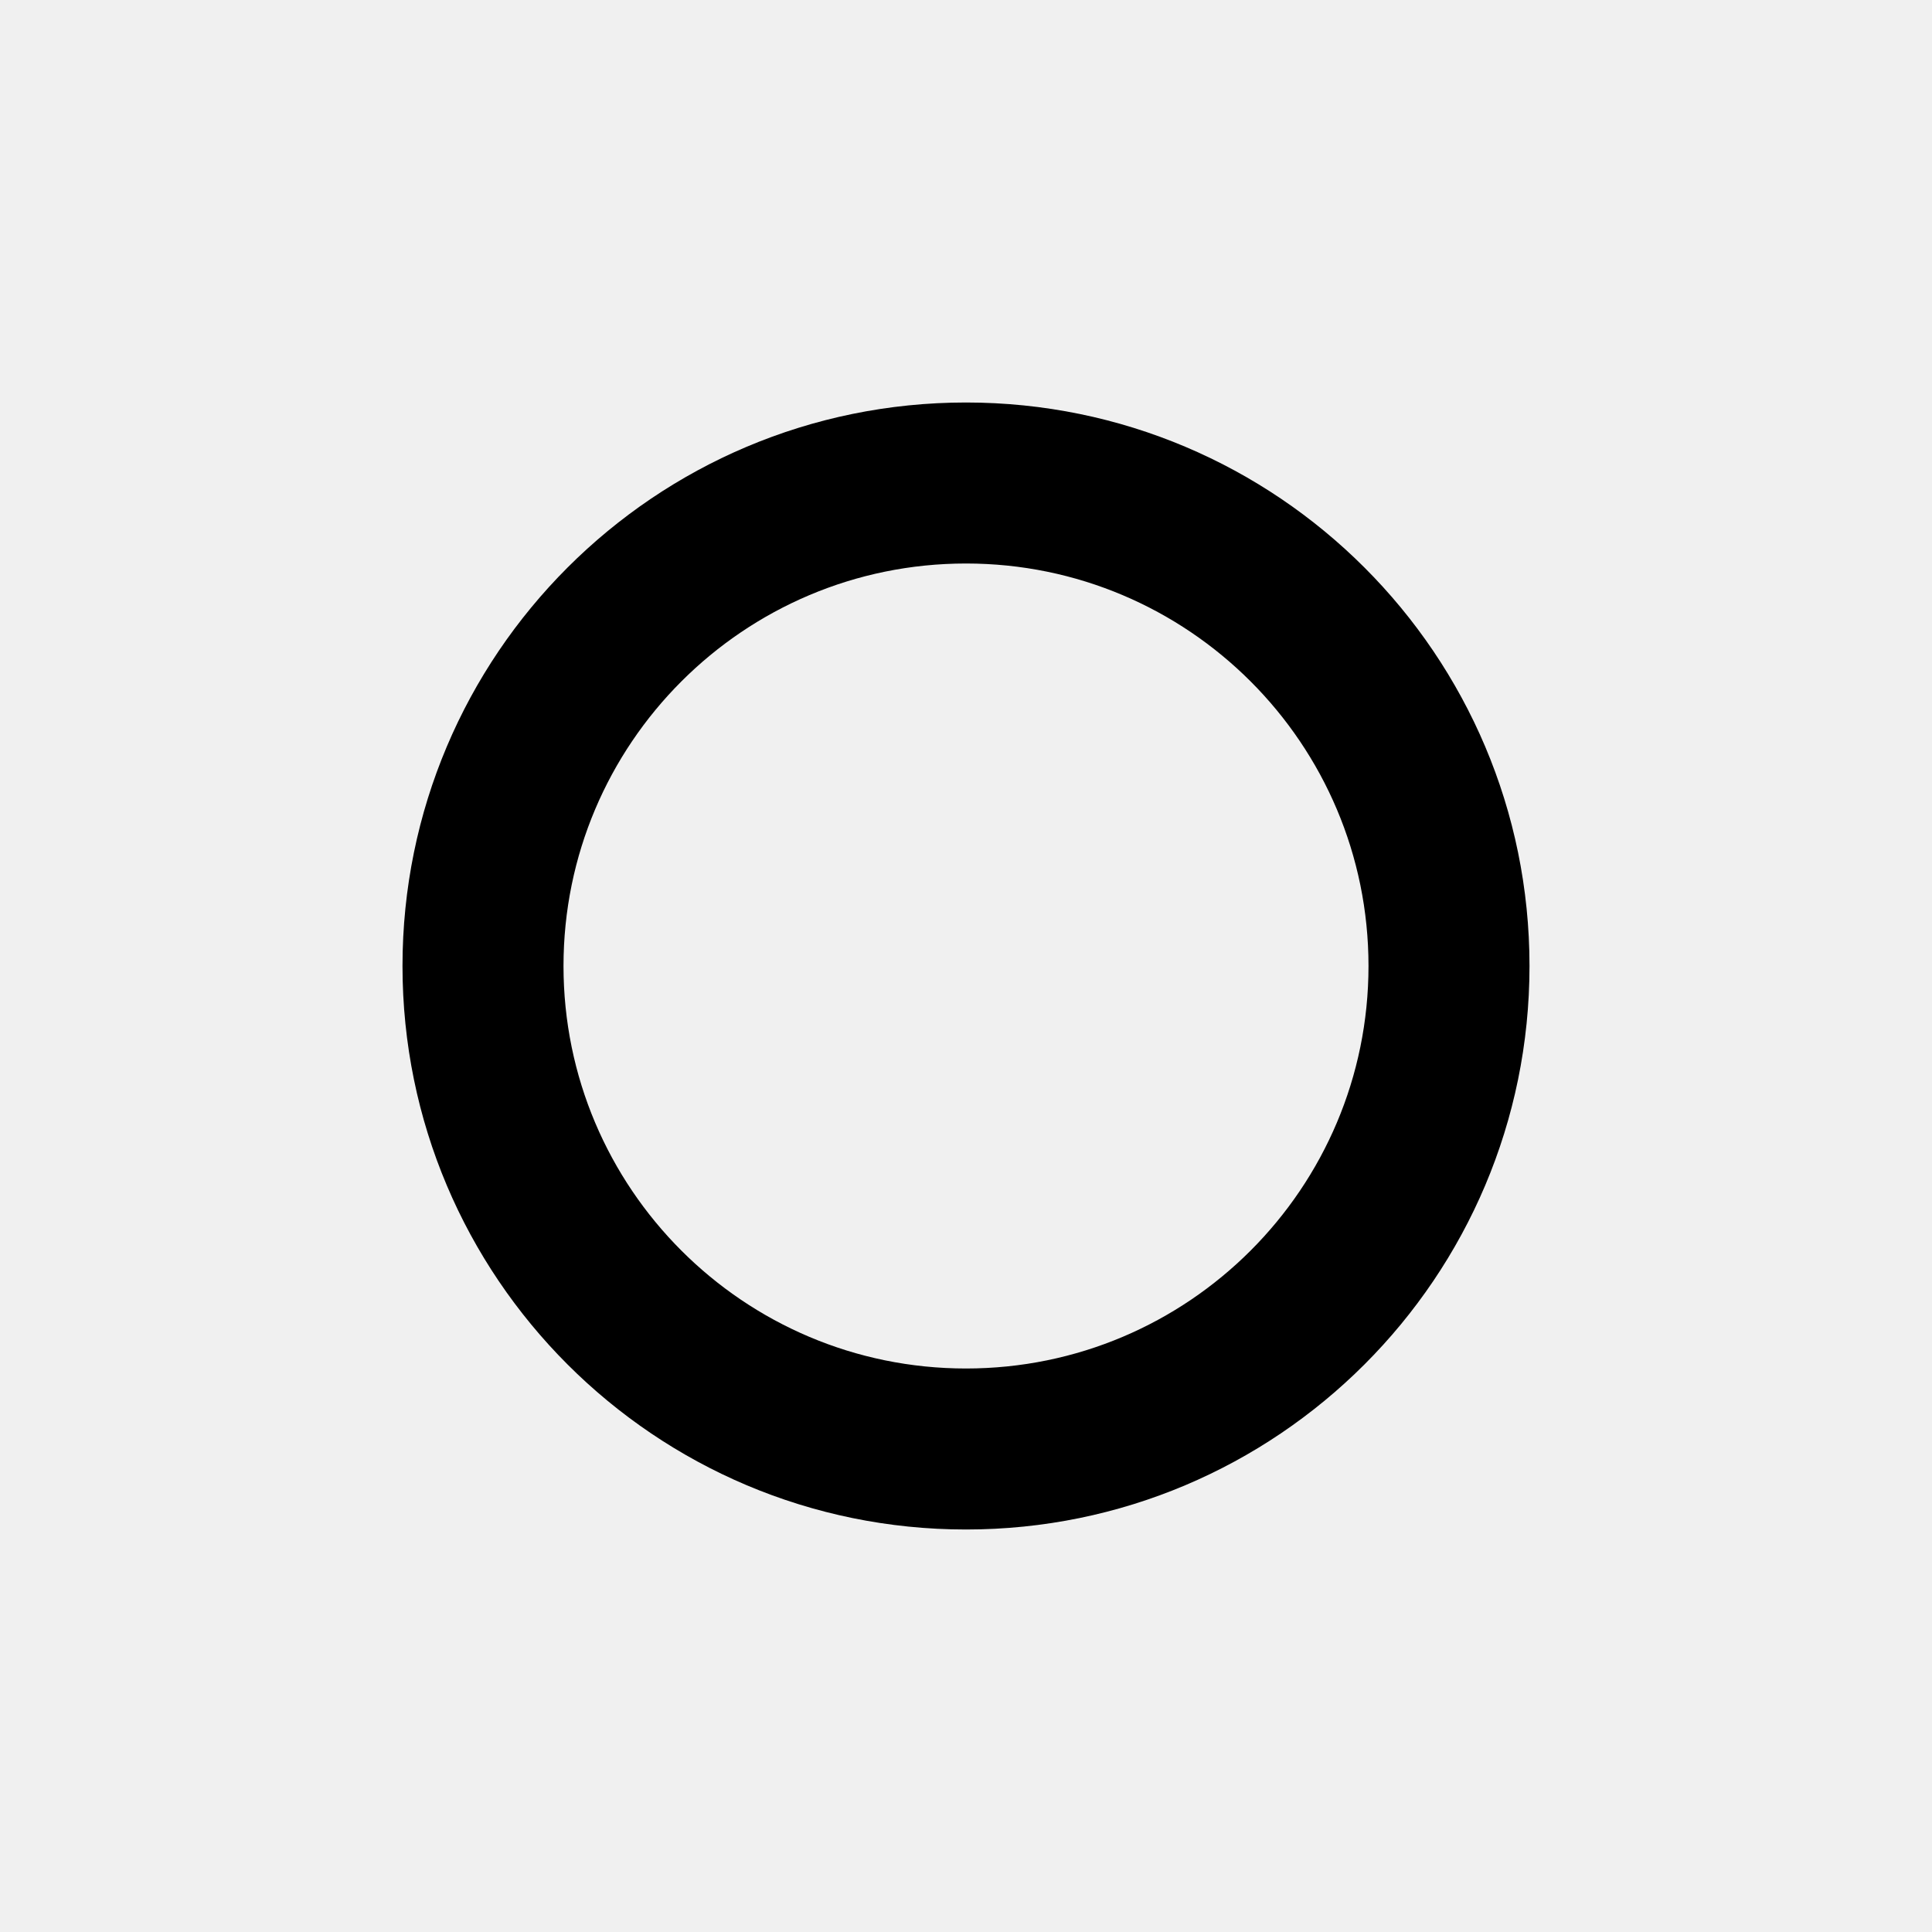
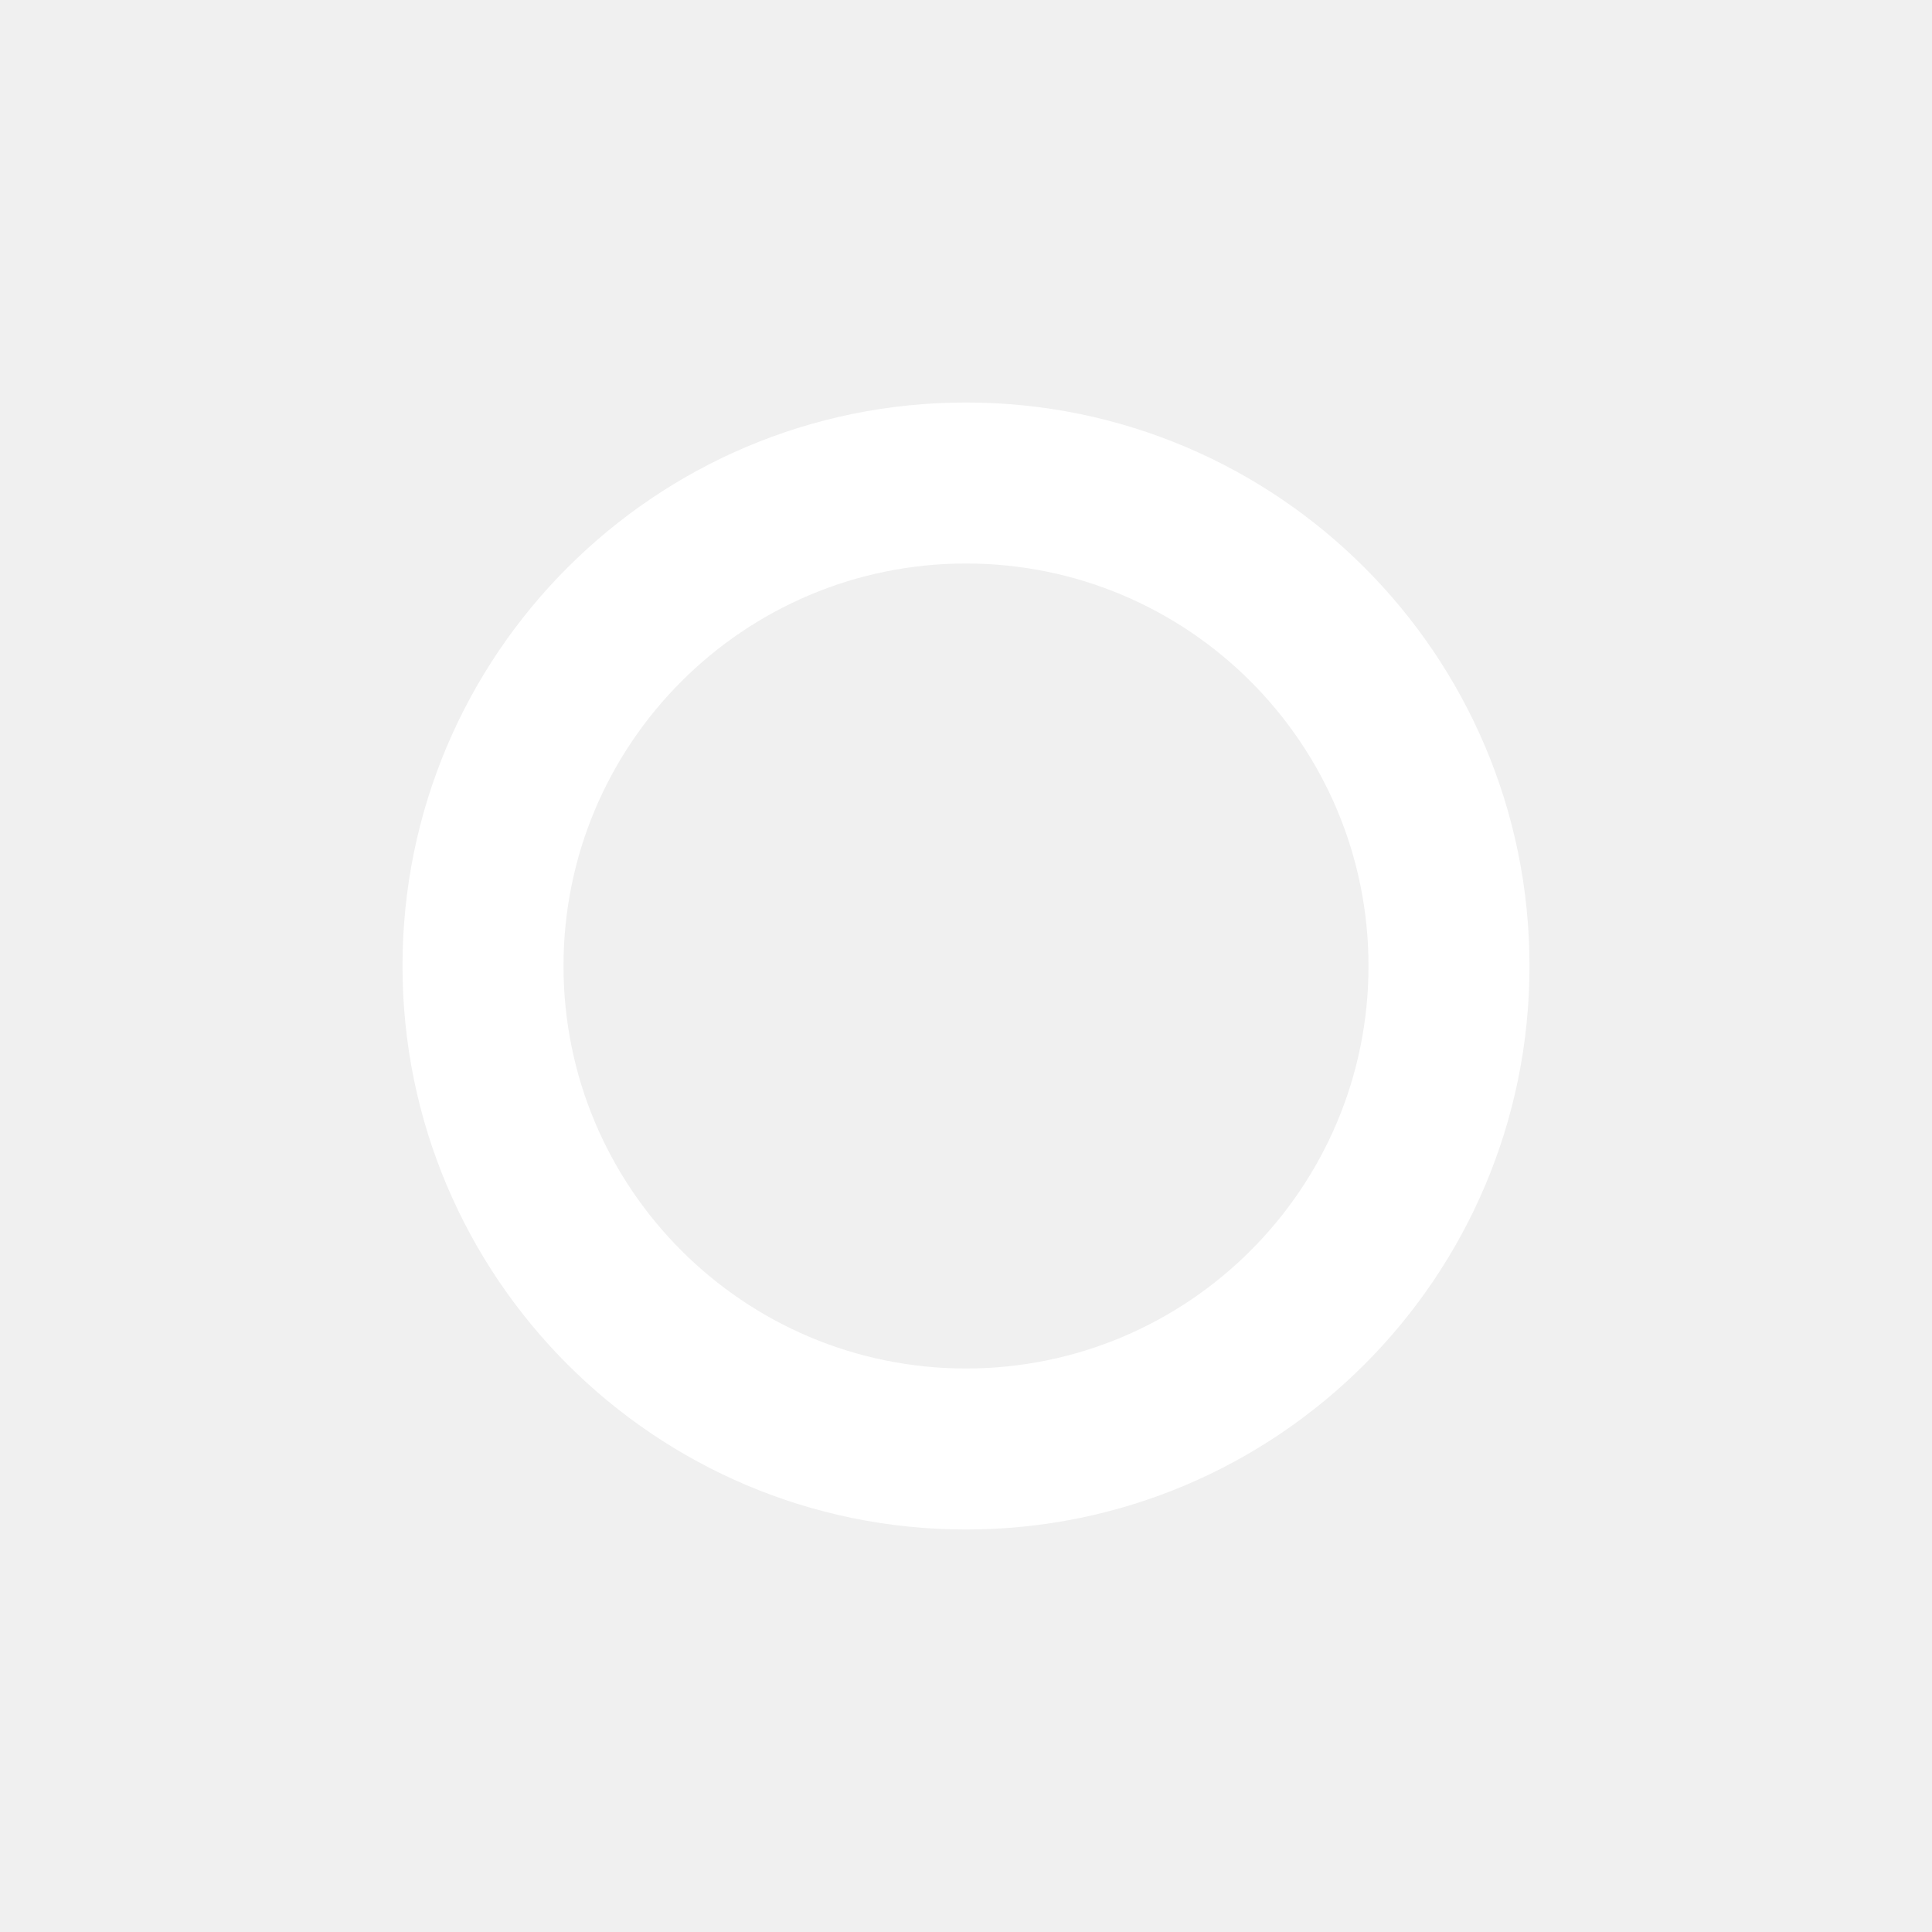
<svg xmlns="http://www.w3.org/2000/svg" width="24" height="24" viewBox="0 0 24 24" fill="none">
-   <path fill-rule="evenodd" clip-rule="evenodd" d="M12 17C14.761 17 17 14.761 17 12C17 9.239 14.761 7 12 7C9.239 7 7 9.239 7 12C7 14.761 9.239 17 12 17ZM12 19C15.866 19 19 15.866 19 12C19 8.134 15.866 5 12 5C8.134 5 5 8.134 5 12C5 15.866 8.134 19 12 19Z" fill="black" />
+   <path fill-rule="evenodd" clip-rule="evenodd" d="M12 17C14.761 17 17 14.761 17 12C17 9.239 14.761 7 12 7C9.239 7 7 9.239 7 12C7 14.761 9.239 17 12 17ZM12 19C15.866 19 19 15.866 19 12C19 8.134 15.866 5 12 5C8.134 5 5 8.134 5 12C5 15.866 8.134 19 12 19Z" fill="white" />
</svg>
